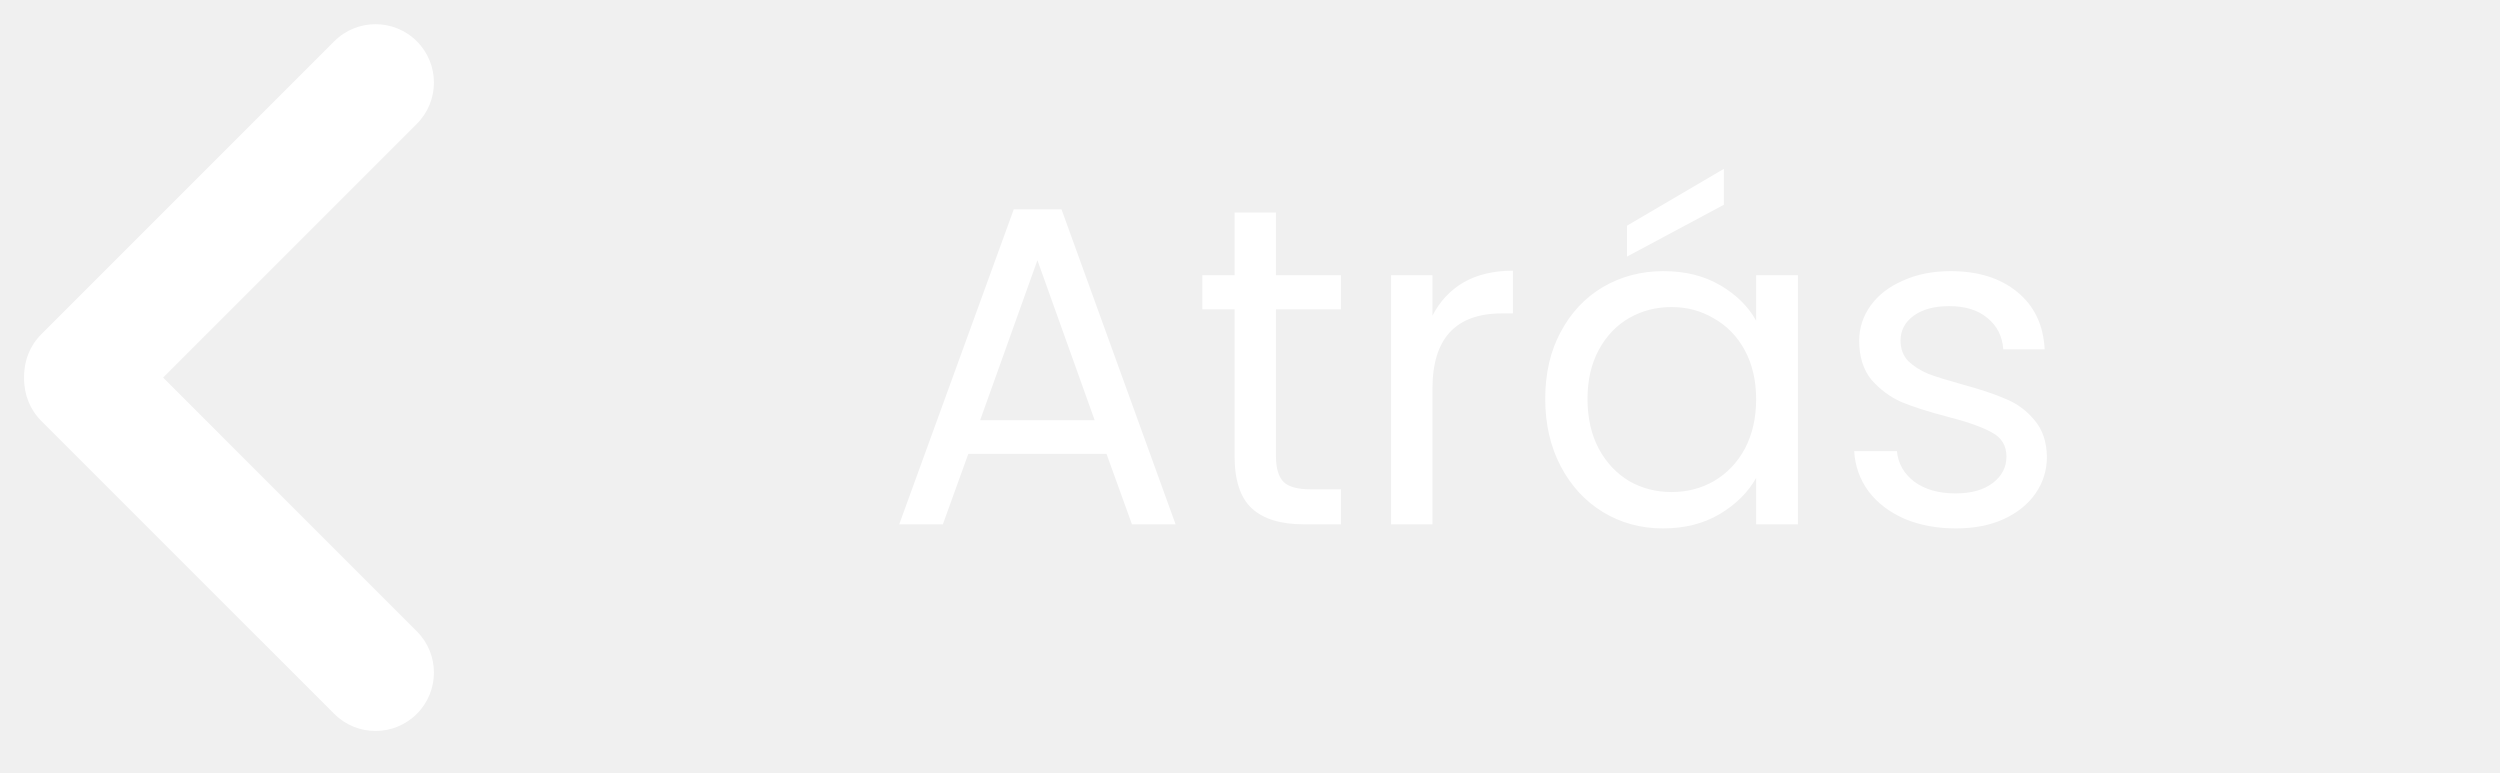
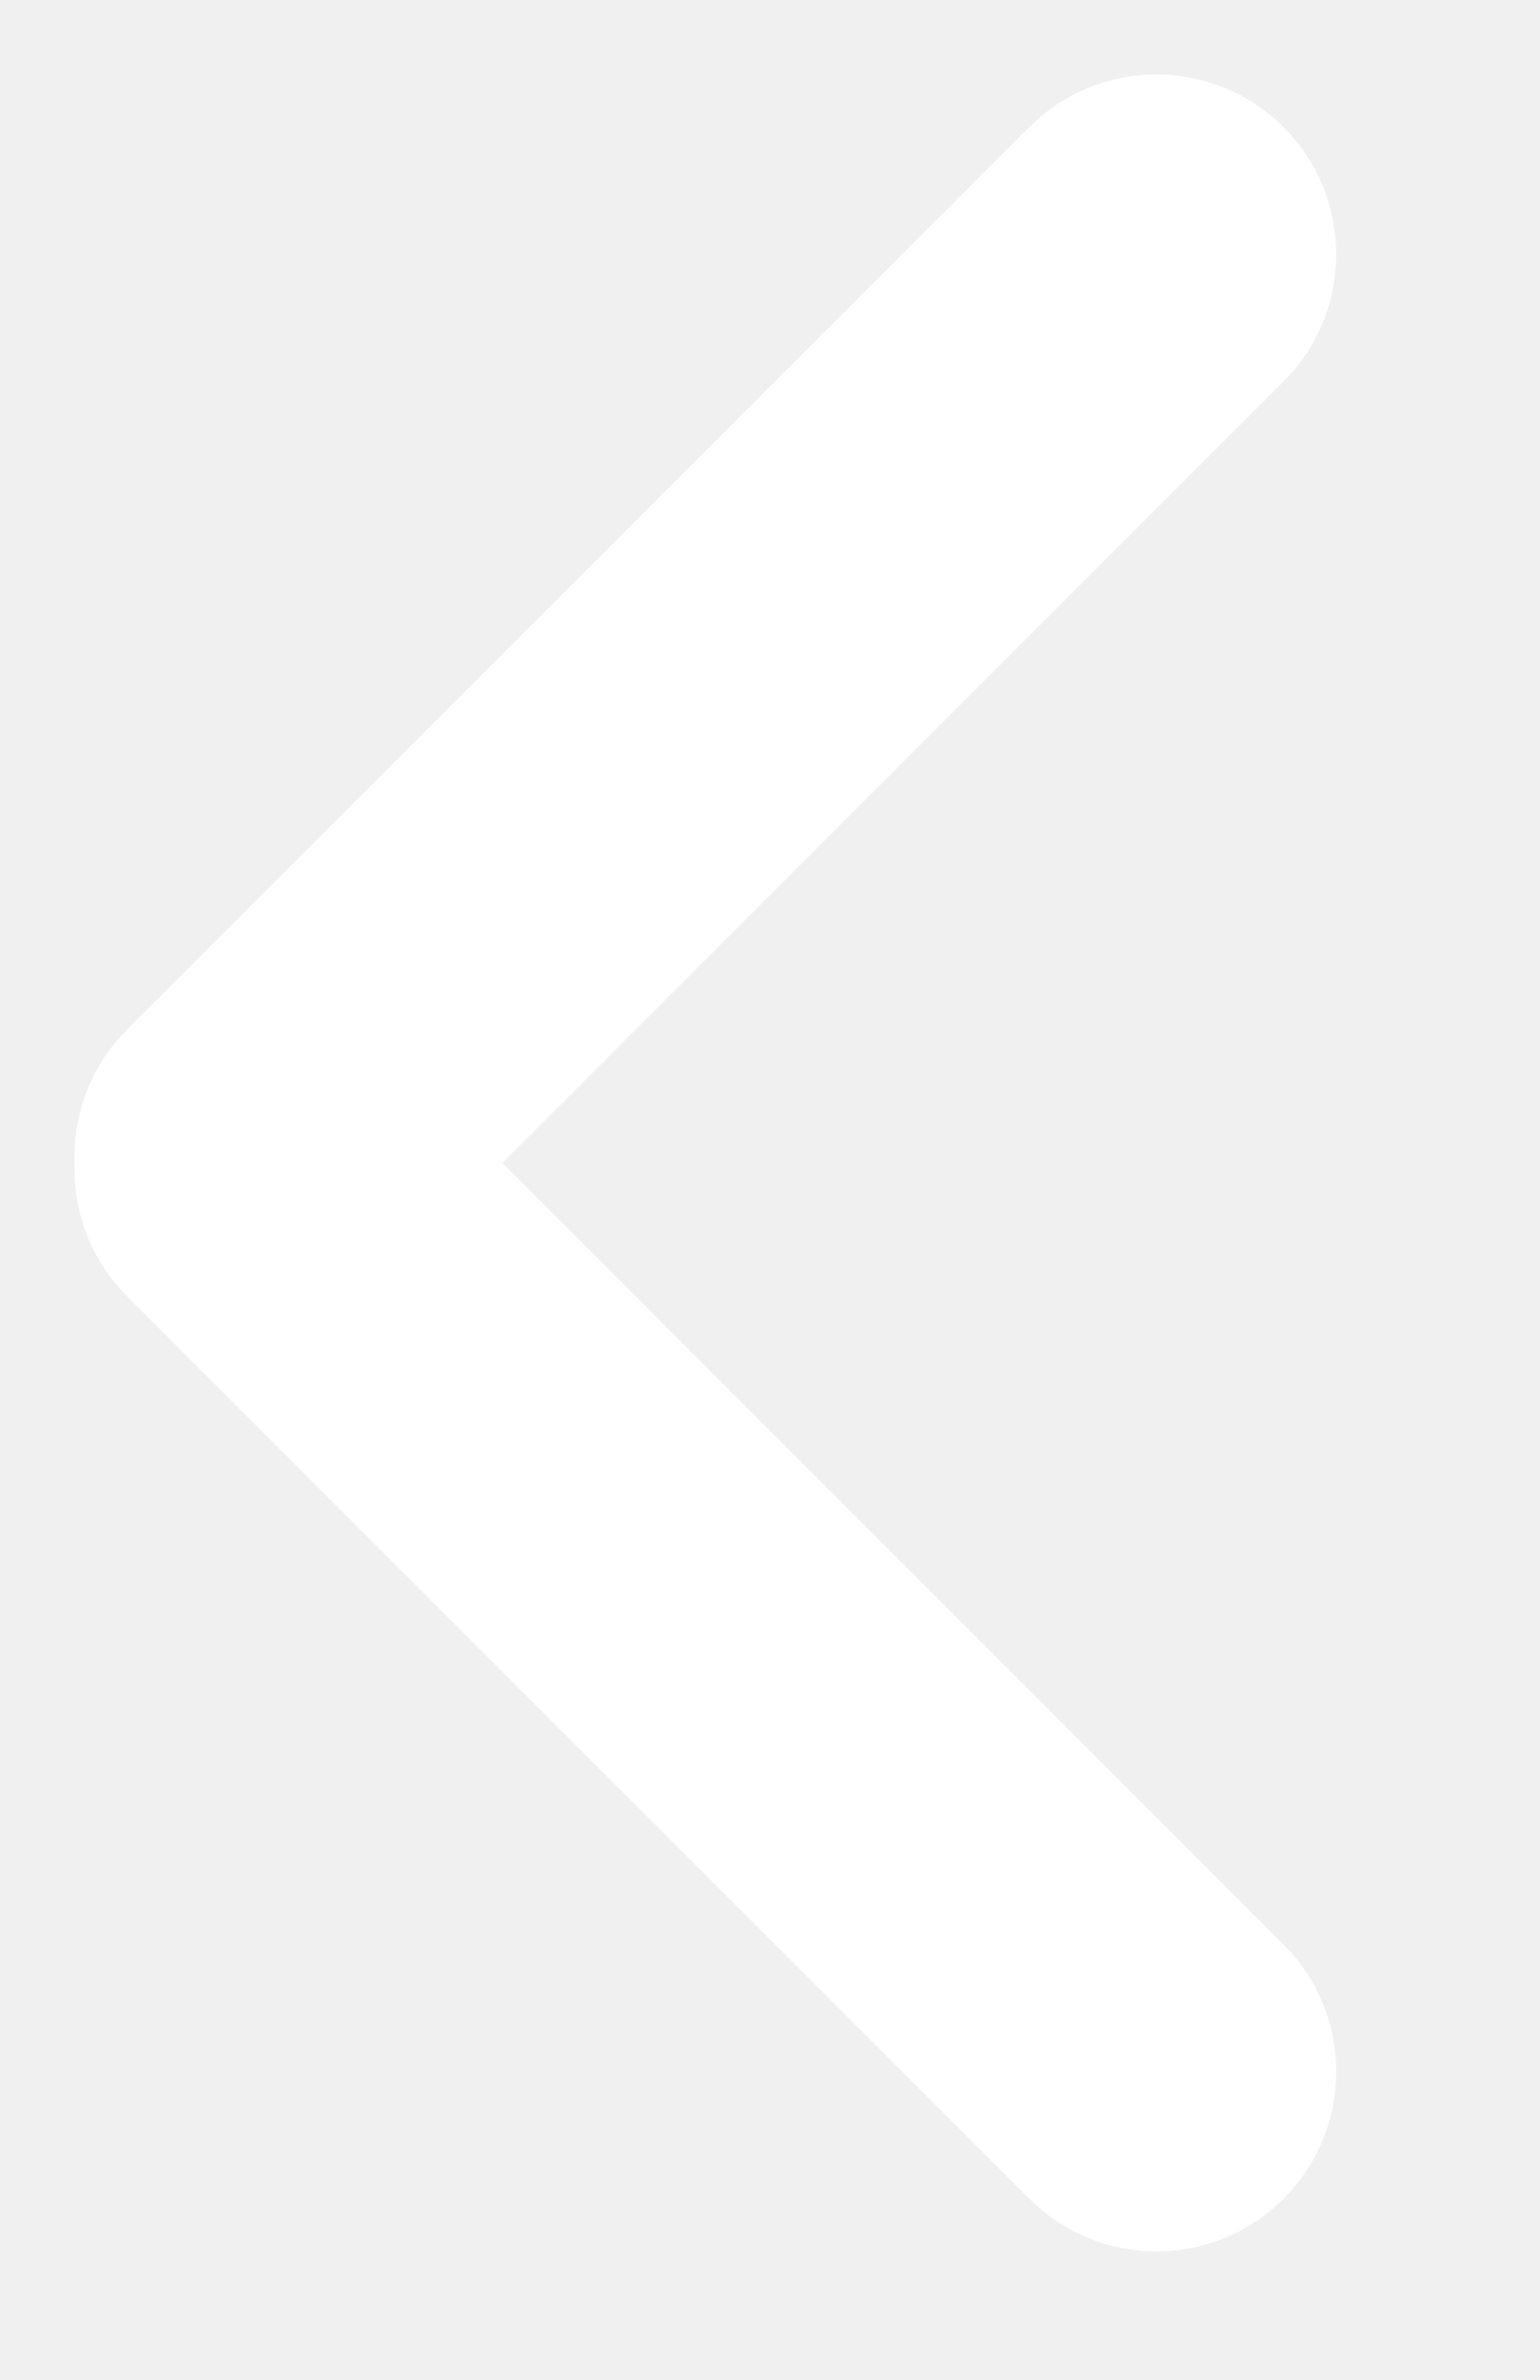
- <svg xmlns="http://www.w3.org/2000/svg" width="55" height="17" viewBox="0 0 55 17" fill="none">
+ <svg xmlns="http://www.w3.org/2000/svg" width="11" height="17" viewBox="0 0 11 17" fill="none">
  <path d="M0.908 9.17C0.407 8.668 0.407 7.855 0.908 7.354L7.354 0.908C7.855 0.407 8.668 0.407 9.17 0.908C9.672 1.41 9.672 2.223 9.17 2.725L2.725 9.17C2.223 9.672 1.41 9.672 0.908 9.17Z" fill="white" />
  <path d="M0.908 7.443C1.41 6.942 2.223 6.942 2.725 7.443L9.17 13.889C9.672 14.39 9.672 15.204 9.17 15.705C8.668 16.207 7.855 16.207 7.354 15.705L0.908 9.26C0.407 8.758 0.407 7.945 0.908 7.443Z" fill="white" />
-   <path d="M24.343 9.985H21.303L20.743 11.535H19.783L22.303 4.605H23.353L25.863 11.535H24.903L24.343 9.985ZM24.083 9.245L22.823 5.725L21.563 9.245H24.083ZM28.071 6.805V10.035C28.071 10.302 28.128 10.492 28.241 10.605C28.355 10.712 28.551 10.765 28.831 10.765H29.501V11.535H28.681C28.175 11.535 27.795 11.418 27.541 11.185C27.288 10.952 27.161 10.569 27.161 10.035V6.805H26.451V6.055H27.161V4.675H28.071V6.055H29.501V6.805H28.071ZM31.514 6.945C31.674 6.632 31.901 6.388 32.194 6.215C32.494 6.042 32.857 5.955 33.284 5.955V6.895H33.044C32.024 6.895 31.514 7.448 31.514 8.555V11.535H30.604V6.055H31.514V6.945ZM33.995 8.775C33.995 8.215 34.108 7.725 34.334 7.305C34.561 6.878 34.871 6.548 35.264 6.315C35.664 6.082 36.108 5.965 36.594 5.965C37.075 5.965 37.491 6.068 37.844 6.275C38.198 6.482 38.461 6.742 38.635 7.055V6.055H39.554V11.535H38.635V10.515C38.455 10.835 38.184 11.102 37.825 11.315C37.471 11.522 37.058 11.625 36.584 11.625C36.098 11.625 35.658 11.505 35.264 11.265C34.871 11.025 34.561 10.688 34.334 10.255C34.108 9.822 33.995 9.328 33.995 8.775ZM38.635 8.785C38.635 8.372 38.551 8.012 38.385 7.705C38.218 7.398 37.991 7.165 37.705 7.005C37.425 6.838 37.114 6.755 36.775 6.755C36.434 6.755 36.124 6.835 35.844 6.995C35.565 7.155 35.341 7.388 35.175 7.695C35.008 8.002 34.925 8.362 34.925 8.775C34.925 9.195 35.008 9.562 35.175 9.875C35.341 10.182 35.565 10.418 35.844 10.585C36.124 10.745 36.434 10.825 36.775 10.825C37.114 10.825 37.425 10.745 37.705 10.585C37.991 10.418 38.218 10.182 38.385 9.875C38.551 9.562 38.635 9.198 38.635 8.785ZM37.925 4.505L35.794 5.645V4.965L37.925 3.715V4.505ZM43.032 11.625C42.612 11.625 42.236 11.555 41.902 11.415C41.569 11.268 41.306 11.069 41.112 10.815C40.919 10.555 40.812 10.258 40.792 9.925H41.732C41.759 10.198 41.886 10.422 42.112 10.595C42.346 10.768 42.649 10.855 43.022 10.855C43.369 10.855 43.642 10.778 43.842 10.625C44.042 10.472 44.142 10.278 44.142 10.045C44.142 9.805 44.036 9.628 43.822 9.515C43.609 9.395 43.279 9.278 42.832 9.165C42.426 9.058 42.092 8.952 41.832 8.845C41.579 8.732 41.359 8.568 41.172 8.355C40.992 8.135 40.902 7.848 40.902 7.495C40.902 7.215 40.986 6.958 41.152 6.725C41.319 6.492 41.556 6.308 41.862 6.175C42.169 6.035 42.519 5.965 42.912 5.965C43.519 5.965 44.009 6.118 44.382 6.425C44.756 6.732 44.956 7.152 44.982 7.685H44.072C44.052 7.398 43.936 7.168 43.722 6.995C43.516 6.822 43.236 6.735 42.882 6.735C42.556 6.735 42.296 6.805 42.102 6.945C41.909 7.085 41.812 7.268 41.812 7.495C41.812 7.675 41.869 7.825 41.982 7.945C42.102 8.058 42.249 8.152 42.422 8.225C42.602 8.292 42.849 8.368 43.162 8.455C43.556 8.562 43.876 8.668 44.122 8.775C44.369 8.875 44.579 9.028 44.752 9.235C44.932 9.442 45.026 9.712 45.032 10.045C45.032 10.345 44.949 10.615 44.782 10.855C44.616 11.095 44.379 11.285 44.072 11.425C43.772 11.559 43.426 11.625 43.032 11.625Z" fill="white" />
</svg>
